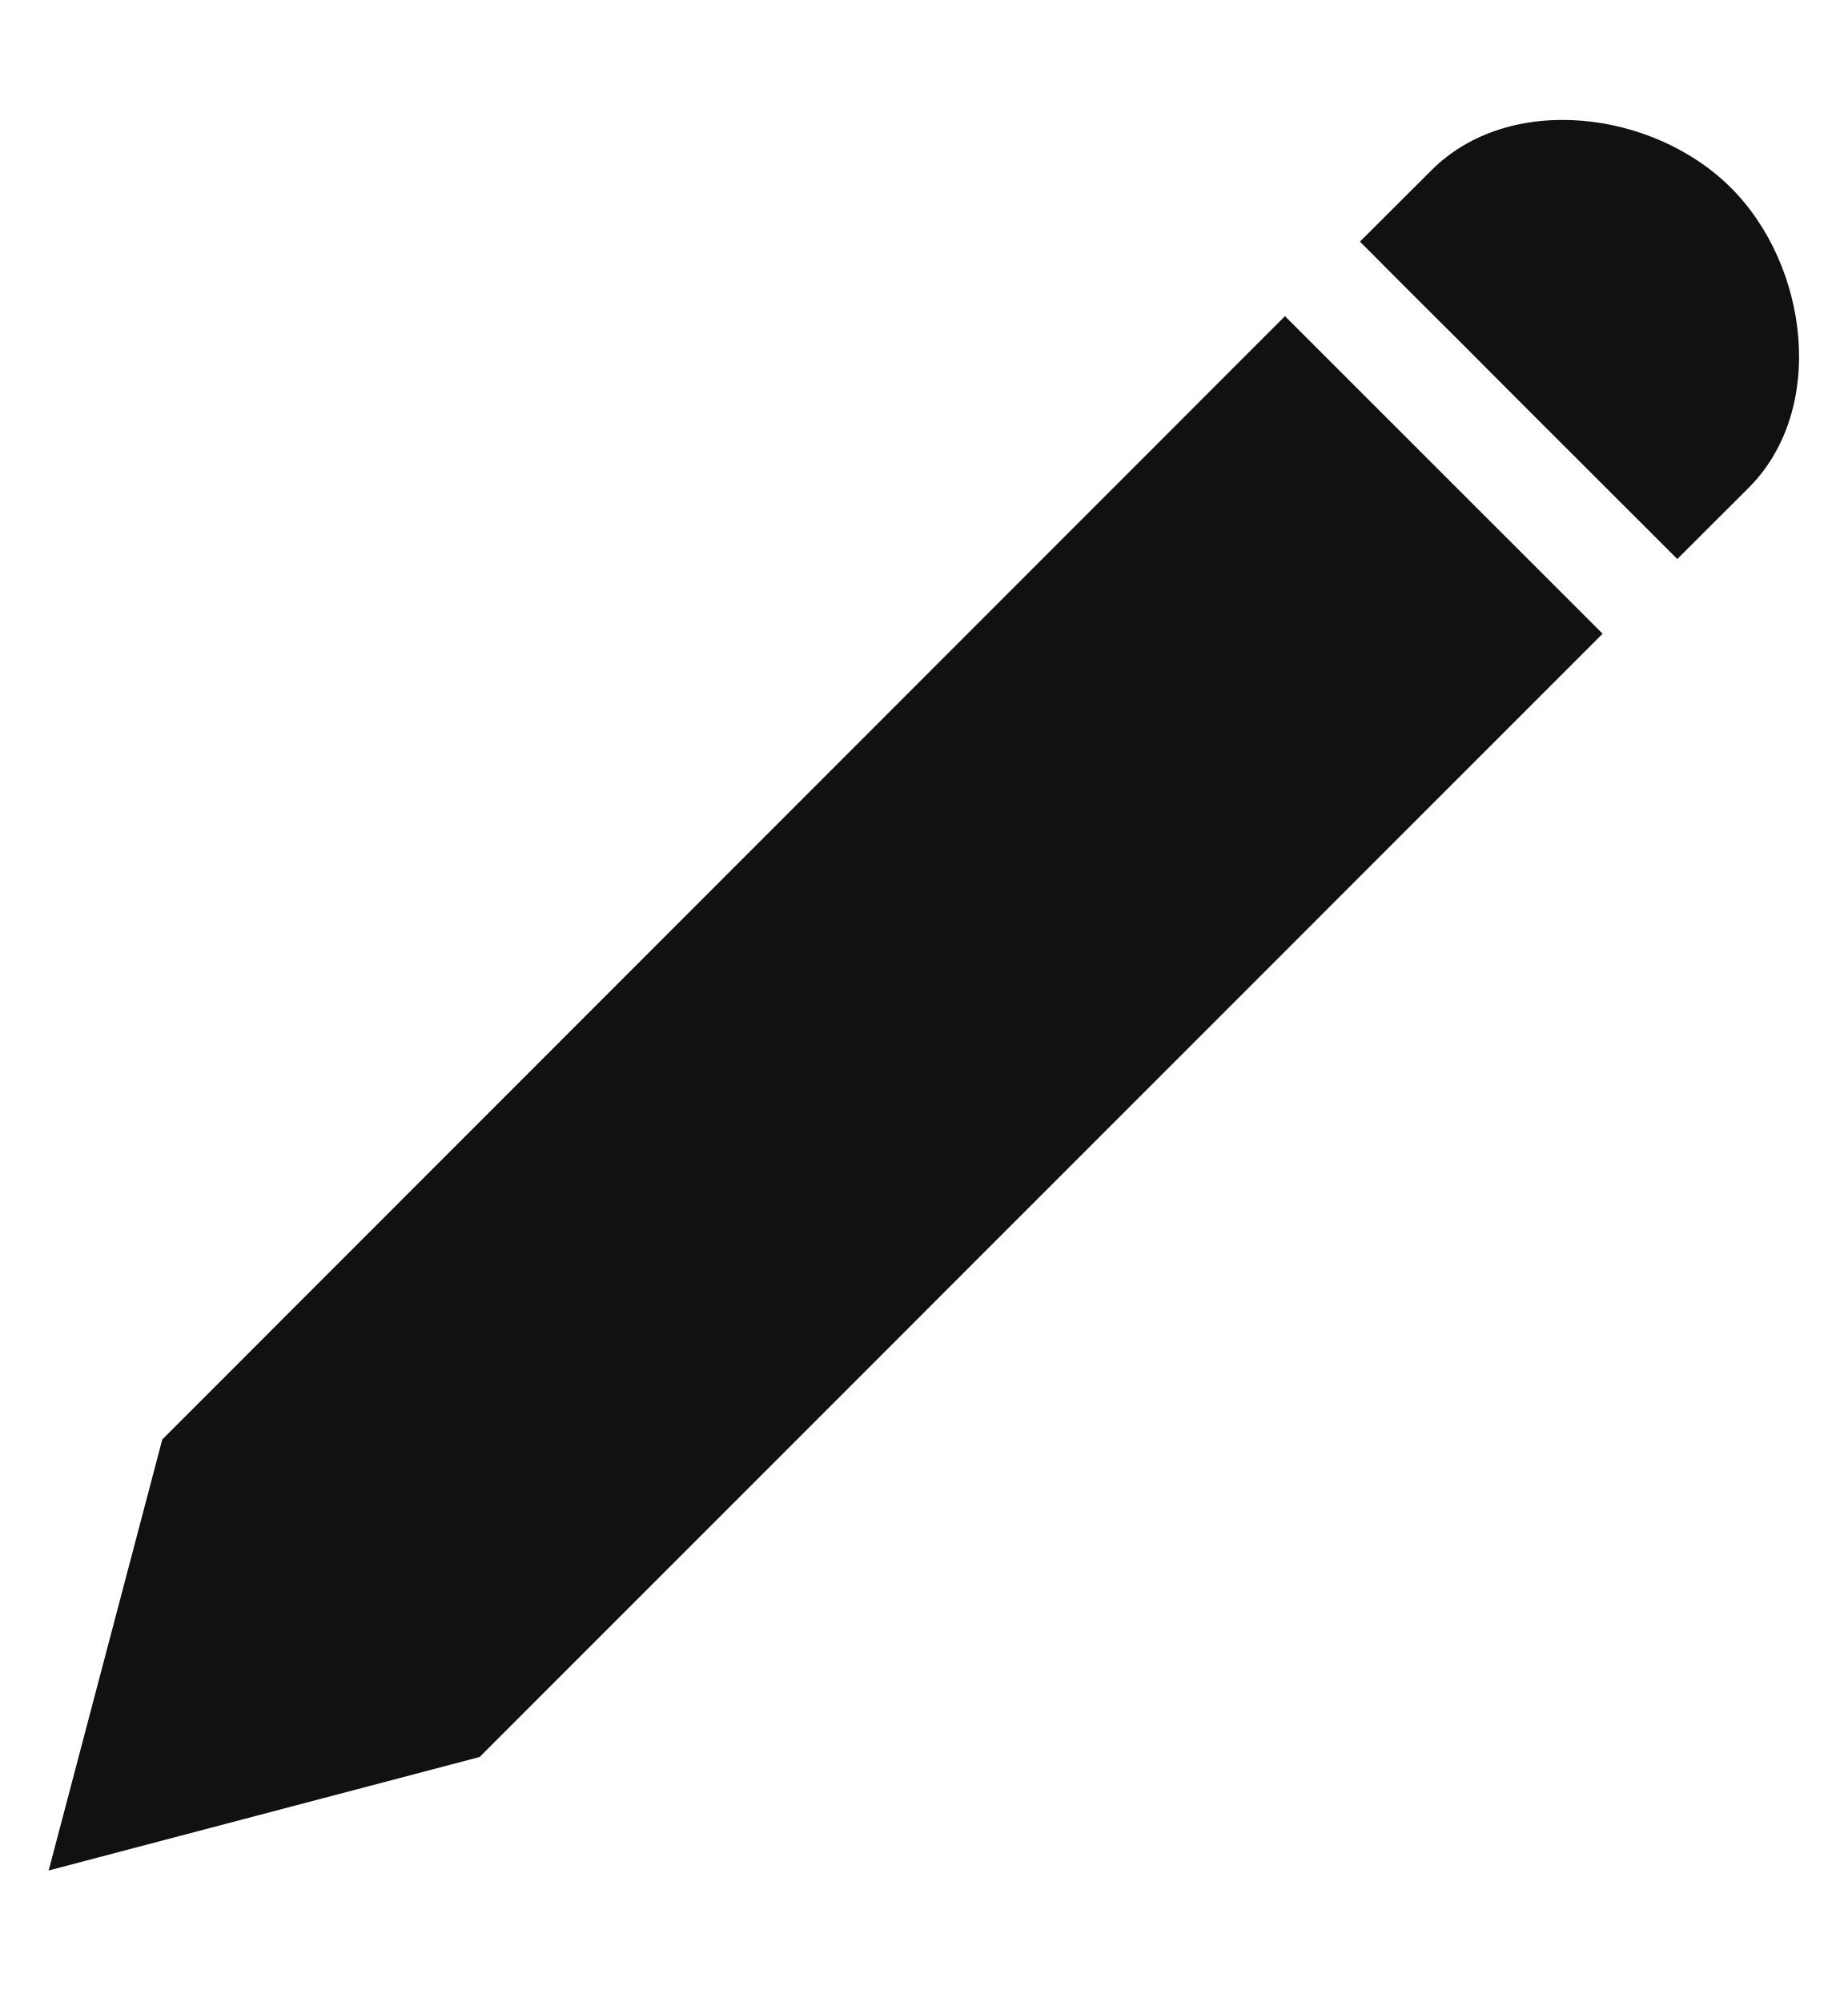
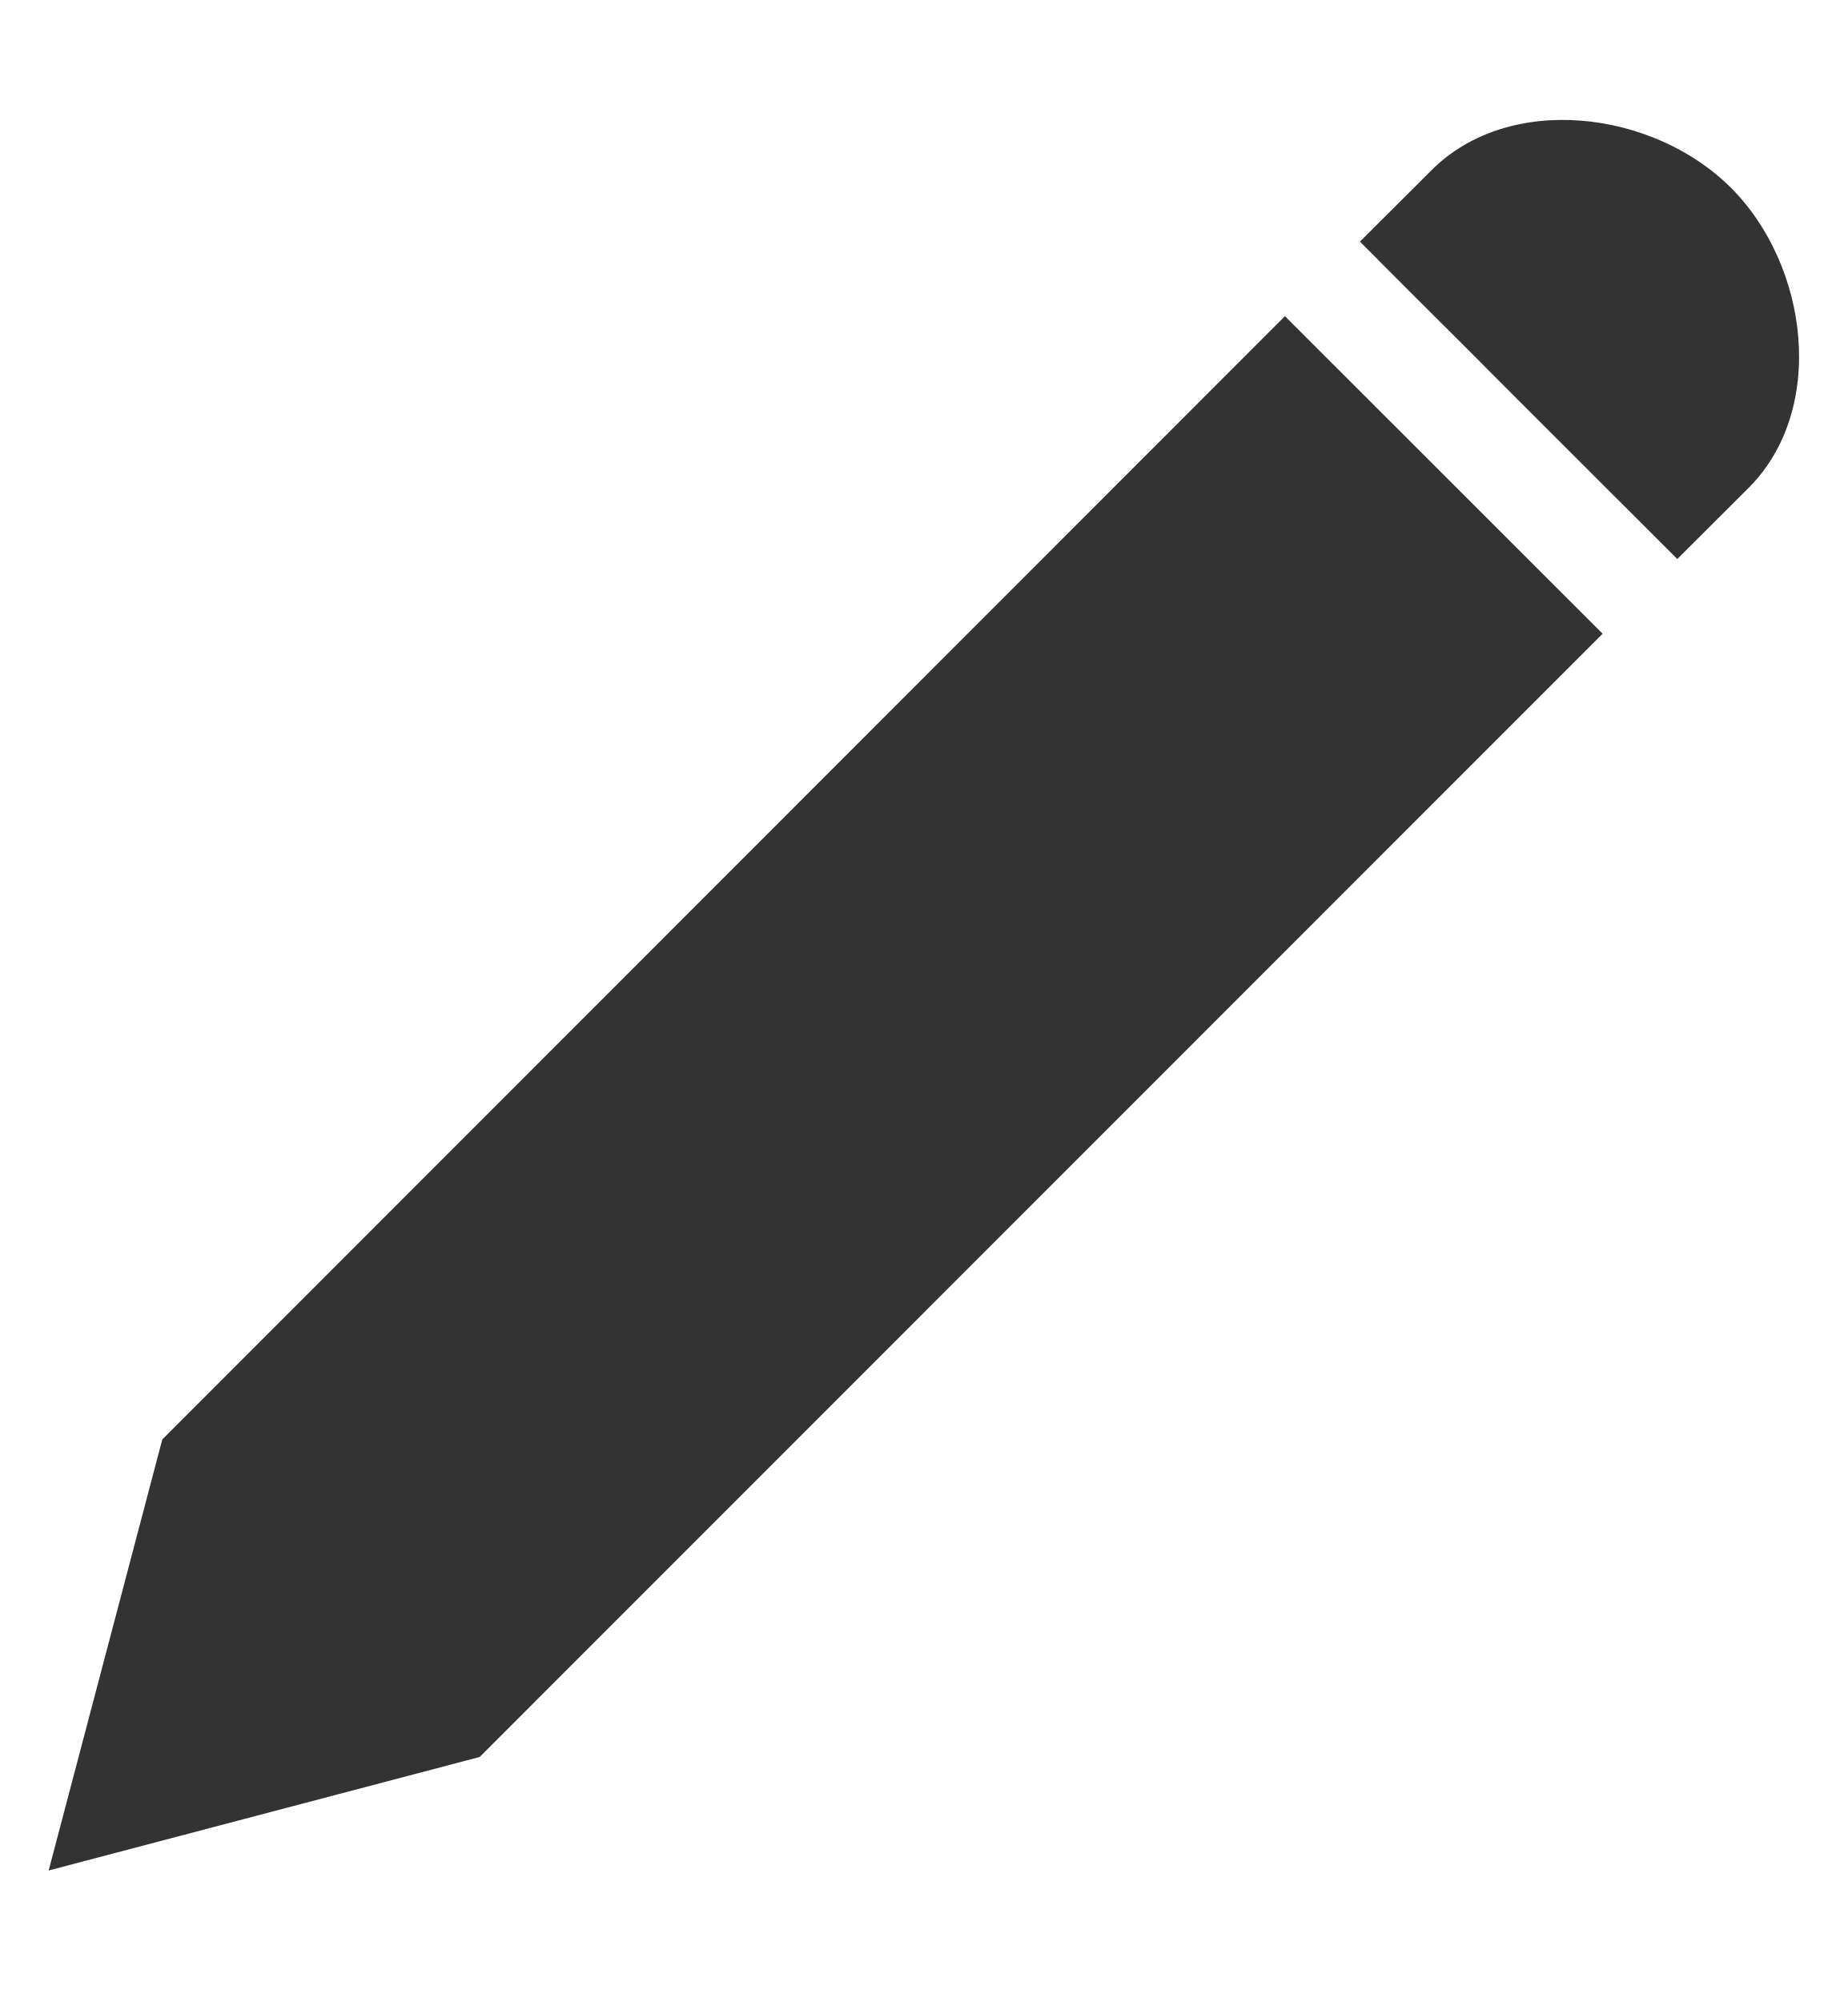
<svg xmlns="http://www.w3.org/2000/svg" width="12" height="13" viewBox="0 0 12 13" fill="none">
-   <path fill-rule="evenodd" clip-rule="evenodd" d="M11.242 1.22C11.748 1.726 11.863 2.661 11.357 3.167L10.893 3.63L10.408 4.115L3.115 11.409L0.316 12.146L1.054 9.347L8.345 2.053L10.408 4.115L10.893 3.63L9.862 2.6L9.509 2.246L9.155 1.893L8.832 1.569L9.296 1.106C9.801 0.6 10.736 0.714 11.242 1.22Z" fill="#111111" />
+   <path fill-rule="evenodd" clip-rule="evenodd" d="M11.242 1.22C11.748 1.726 11.863 2.661 11.357 3.167L10.893 3.63L10.408 4.115L3.115 11.409L0.316 12.146L1.054 9.347L8.345 2.053L10.408 4.115L10.893 3.63L9.862 2.6L9.509 2.246L9.155 1.893L8.832 1.569L9.296 1.106C9.801 0.6 10.736 0.714 11.242 1.22Z" fill="#333333" />
</svg>
